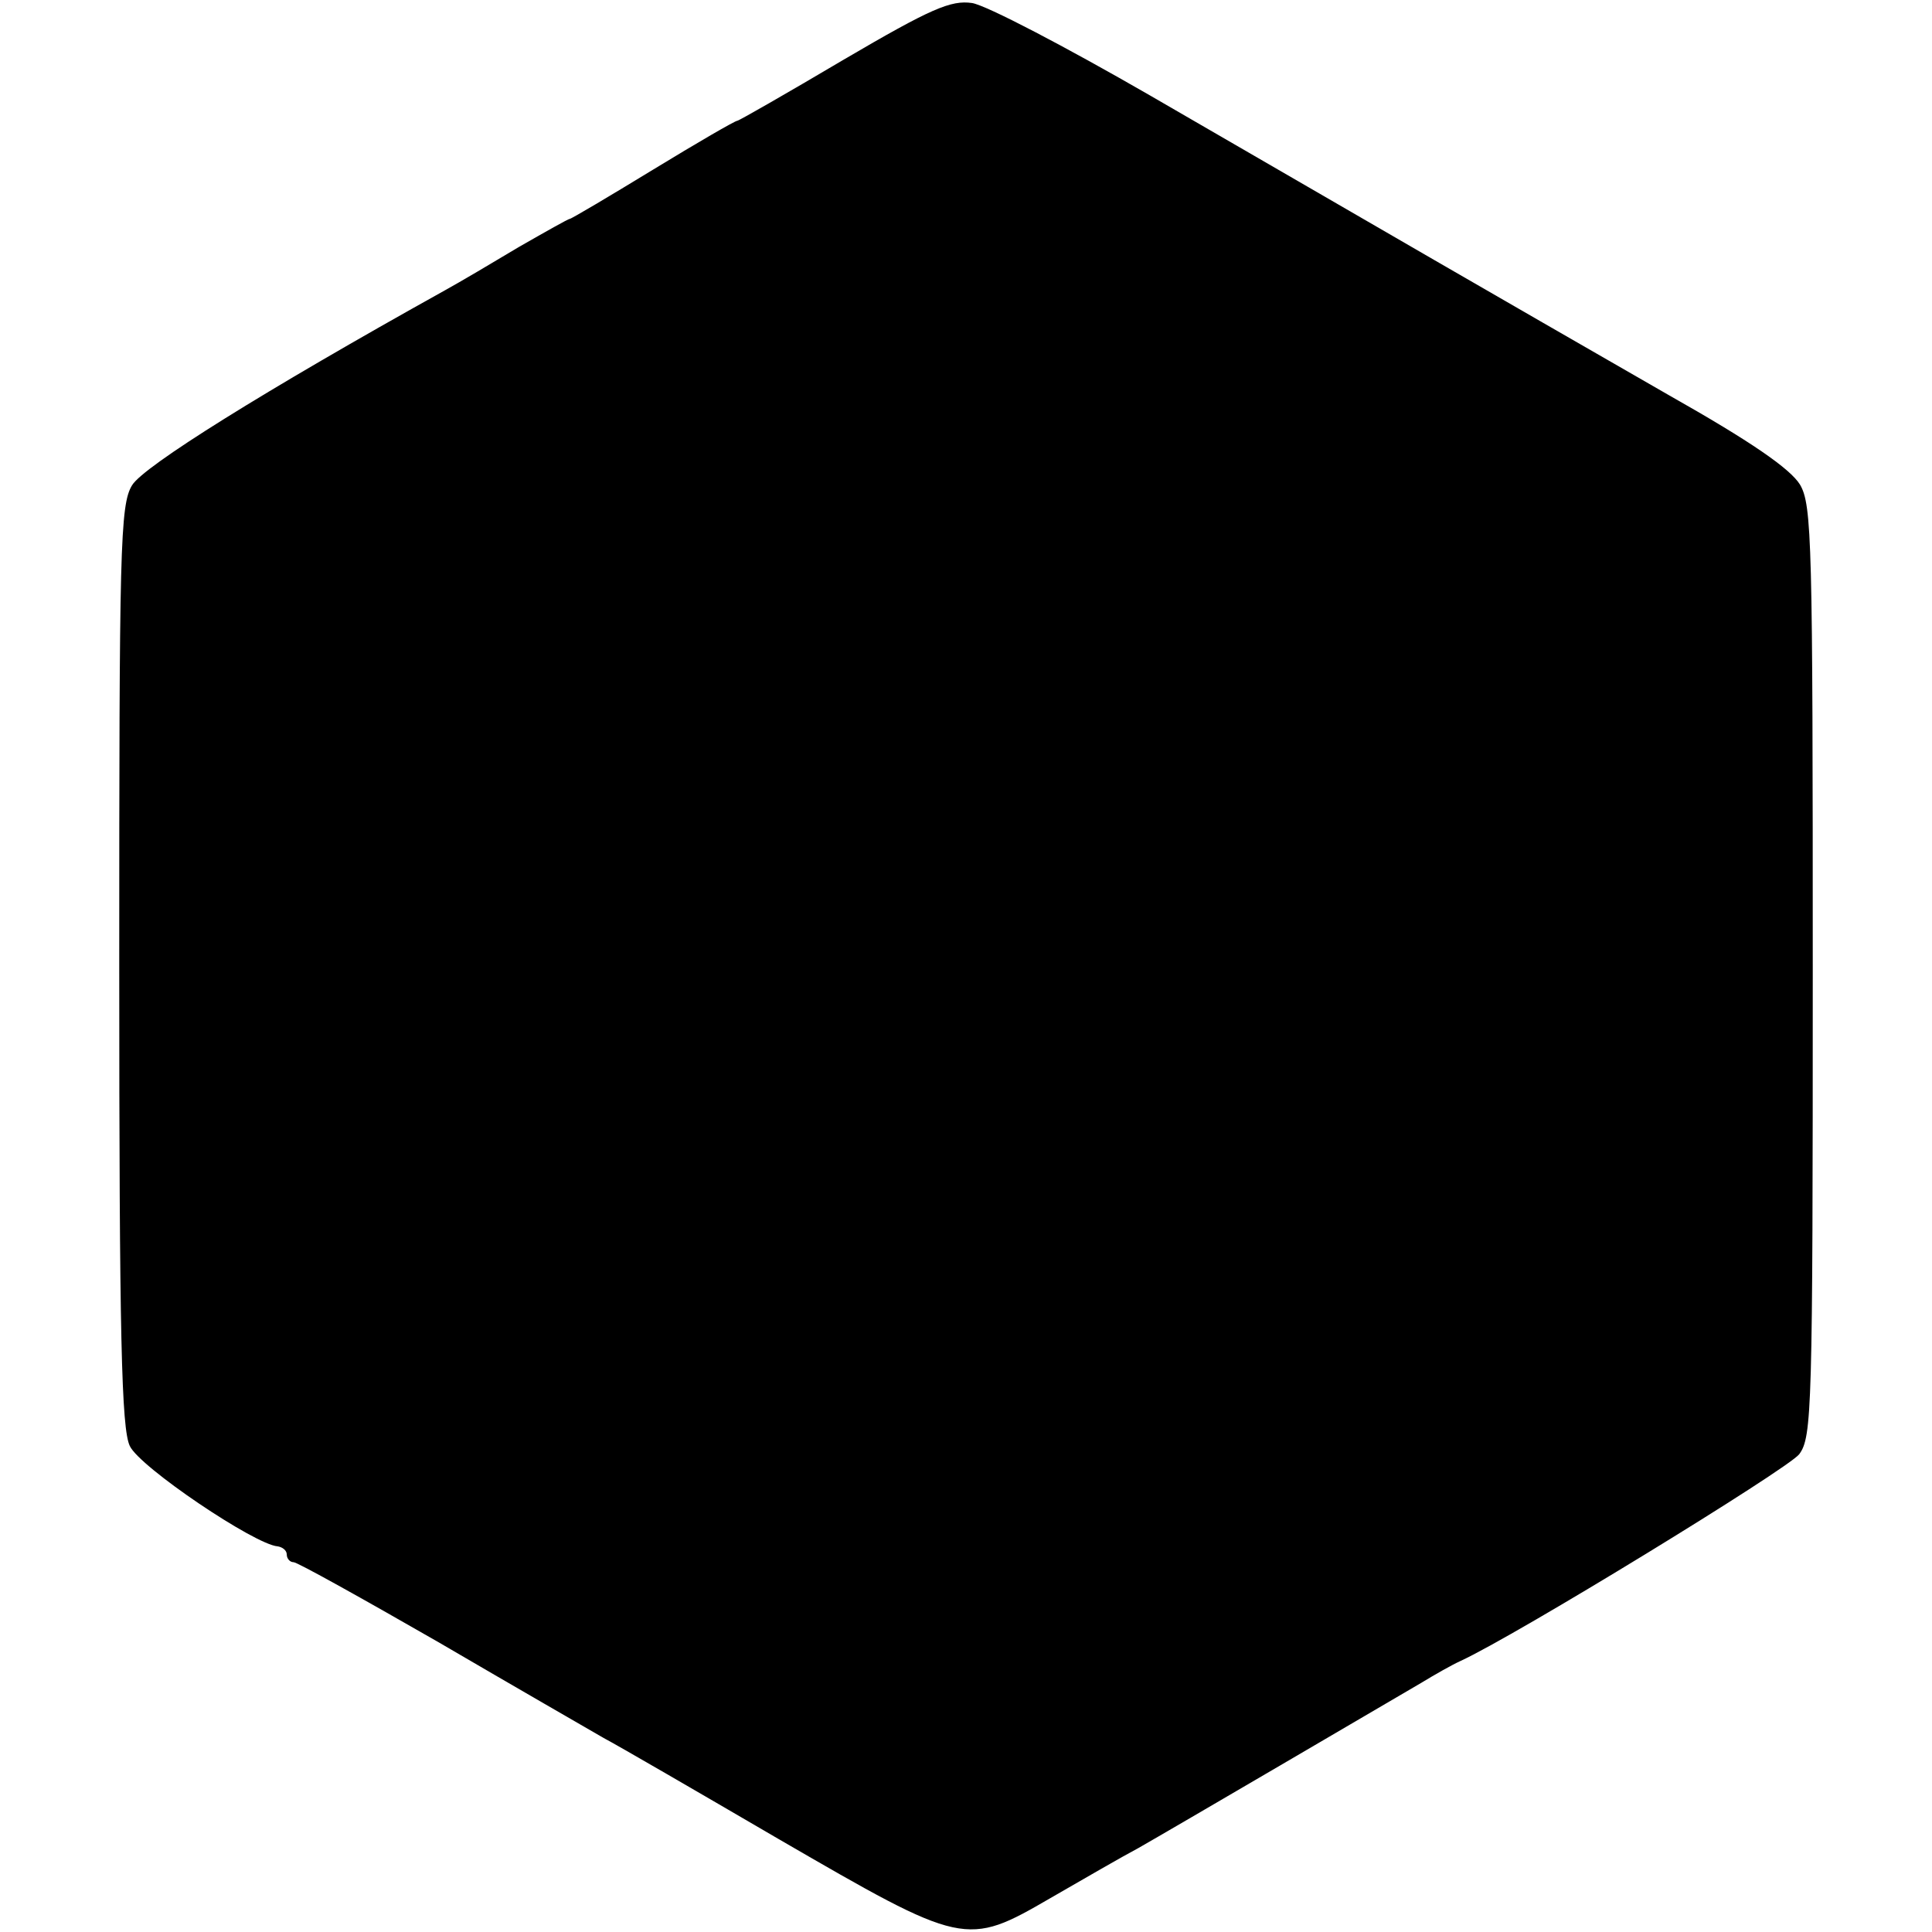
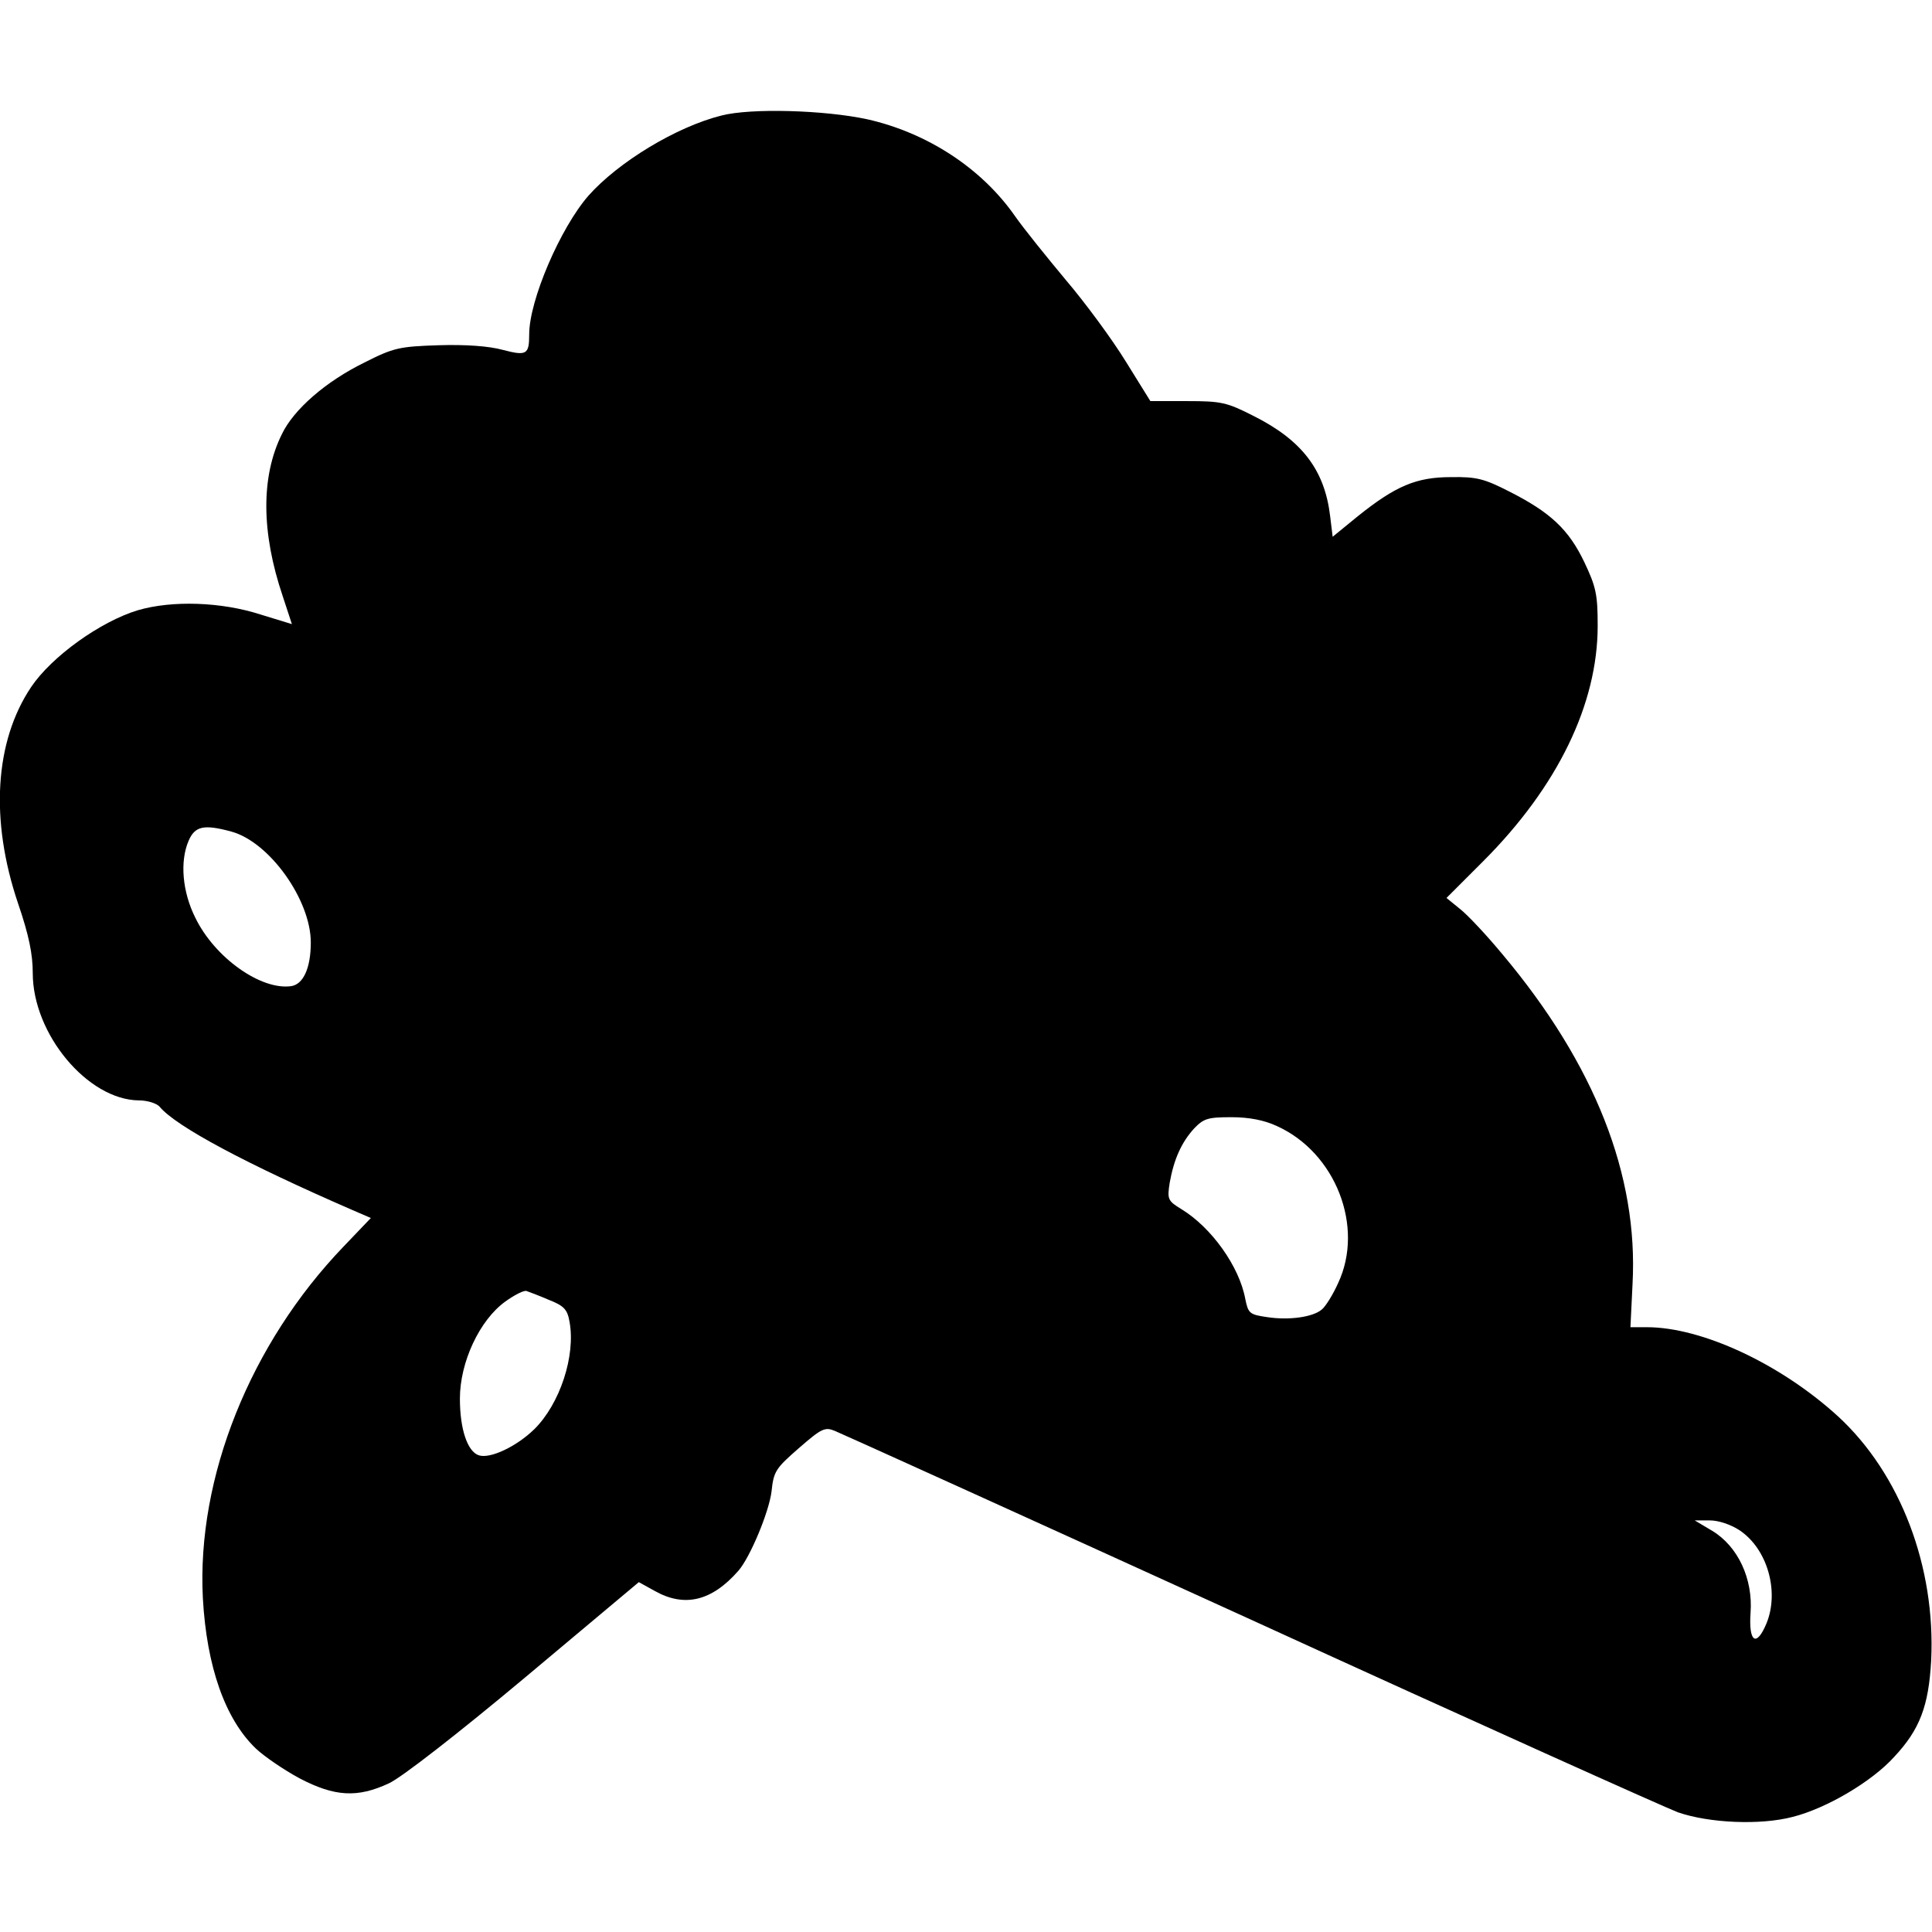
- <svg xmlns="http://www.w3.org/2000/svg" version="1.0" width="16pt" height="16pt" viewBox="0 0 16 16" preserveAspectRatio="xMidYMid meet">
-   <g transform="translate(0,16) scale(0.00625,-0.00625)" fill="#000000" stroke="none">
-     <path d="M1118 2481 c-76 -45 -139 -81 -141 -81 -3 0 -53 -29 -112 -65 -59 -36 -108 -65 -110 -65 -2 0 -32 -17 -67 -37 -35 -21 -79 -47 -99 -58 -239 -133 -399 -233 -414 -258 -16 -26 -17 -84 -17 -637 0 -493 3 -613 14 -636 13 -28 166 -131 196 -133 6 -1 12 -5 12 -11 0 -5 4 -10 9 -10 5 0 91 -48 192 -106 101 -59 200 -116 219 -127 19 -10 124 -71 232 -134 245 -142 248 -143 360 -78 45 26 97 56 116 66 44 25 334 195 375 219 18 11 41 24 52 29 74 34 433 254 449 274 17 23 18 57 18 640 0 569 -1 618 -17 645 -13 21 -65 57 -173 118 -254 146 -349 201 -689 398 -111 64 -216 119 -235 122 -28 4 -54 -7 -170 -75z" />
+ <svg xmlns="http://www.w3.org/2000/svg" version="1.0" width="460pt" height="460pt" viewBox="0 0 460 460" preserveAspectRatio="xMidYMid meet">
+   <g transform="translate(0,460) scale(0.1,-0.1)" fill="#000000" stroke="none">
+     <path d="M1718 4325 c-108 -27 -246 -111 -317 -191 -67 -77 -141 -249 -141 -330 0 -48 -6 -52 -63 -37 -33 9 -88 13 -153 11 -93 -3 -107 -6 -176 -41 -92 -45 -169 -112 -197 -171 -50 -101 -49 -234 2 -385 l22 -67 -75 23 c-93 30 -210 34 -292 10 -89 -27 -205 -110 -254 -183 -87 -130 -98 -317 -31 -515 26 -76 35 -121 35 -166 0 -145 131 -302 253 -303 20 0 42 -7 49 -15 39 -47 206 -136 459 -246 l44 -19 -65 -68 c-222 -231 -350 -550 -335 -837 9 -163 53 -288 126 -358 20 -19 67 -51 104 -71 84 -44 138 -47 213 -12 29 13 164 118 323 251 l272 228 38 -21 c71 -40 136 -24 199 48 28 32 73 140 79 189 5 48 10 55 65 103 54 47 62 51 86 41 15 -6 461 -208 992 -450 531 -243 988 -448 1015 -458 75 -26 197 -31 273 -11 80 20 189 84 242 143 61 65 82 121 88 229 11 223 -73 445 -222 582 -137 125 -324 212 -455 212 l-39 0 5 103 c14 259 -90 523 -309 784 -38 46 -84 95 -102 109 l-32 26 87 87 c178 178 273 375 273 561 0 75 -4 93 -32 152 -37 77 -80 118 -179 168 -59 30 -77 35 -138 34 -83 0 -132 -21 -222 -93 l-60 -49 -6 49 c-13 110 -67 181 -183 239 -63 32 -76 35 -157 35 l-88 0 -59 95 c-32 52 -96 139 -142 193 -45 54 -100 122 -121 152 -80 115 -210 199 -352 231 -102 22 -277 27 -347 9z m-1167 -1705 c91 -25 189 -163 189 -264 0 -61 -18 -100 -47 -104 -72 -10 -182 68 -228 163 -31 62 -37 134 -16 183 15 35 36 40 102 22z m2489 -701 c140 -63 209 -240 146 -374 -12 -27 -30 -56 -39 -63 -21 -18 -78 -26 -130 -18 -42 6 -45 9 -52 43 -14 77 -80 170 -152 214 -33 20 -34 24 -28 63 10 56 28 96 58 129 23 24 33 27 89 27 42 0 78 -7 108 -21z m-1733 -414 c36 -14 44 -23 49 -52 15 -81 -23 -196 -84 -256 -42 -41 -105 -71 -132 -62 -27 9 -45 62 -45 135 0 87 47 187 108 231 22 16 46 28 51 25 6 -2 30 -11 53 -21z m2834 -548 c67 -44 96 -146 65 -222 -24 -58 -43 -45 -38 25 6 81 -30 158 -91 195 l-42 25 36 0 c21 0 50 -10 70 -23z" />
  </g>
</svg>
